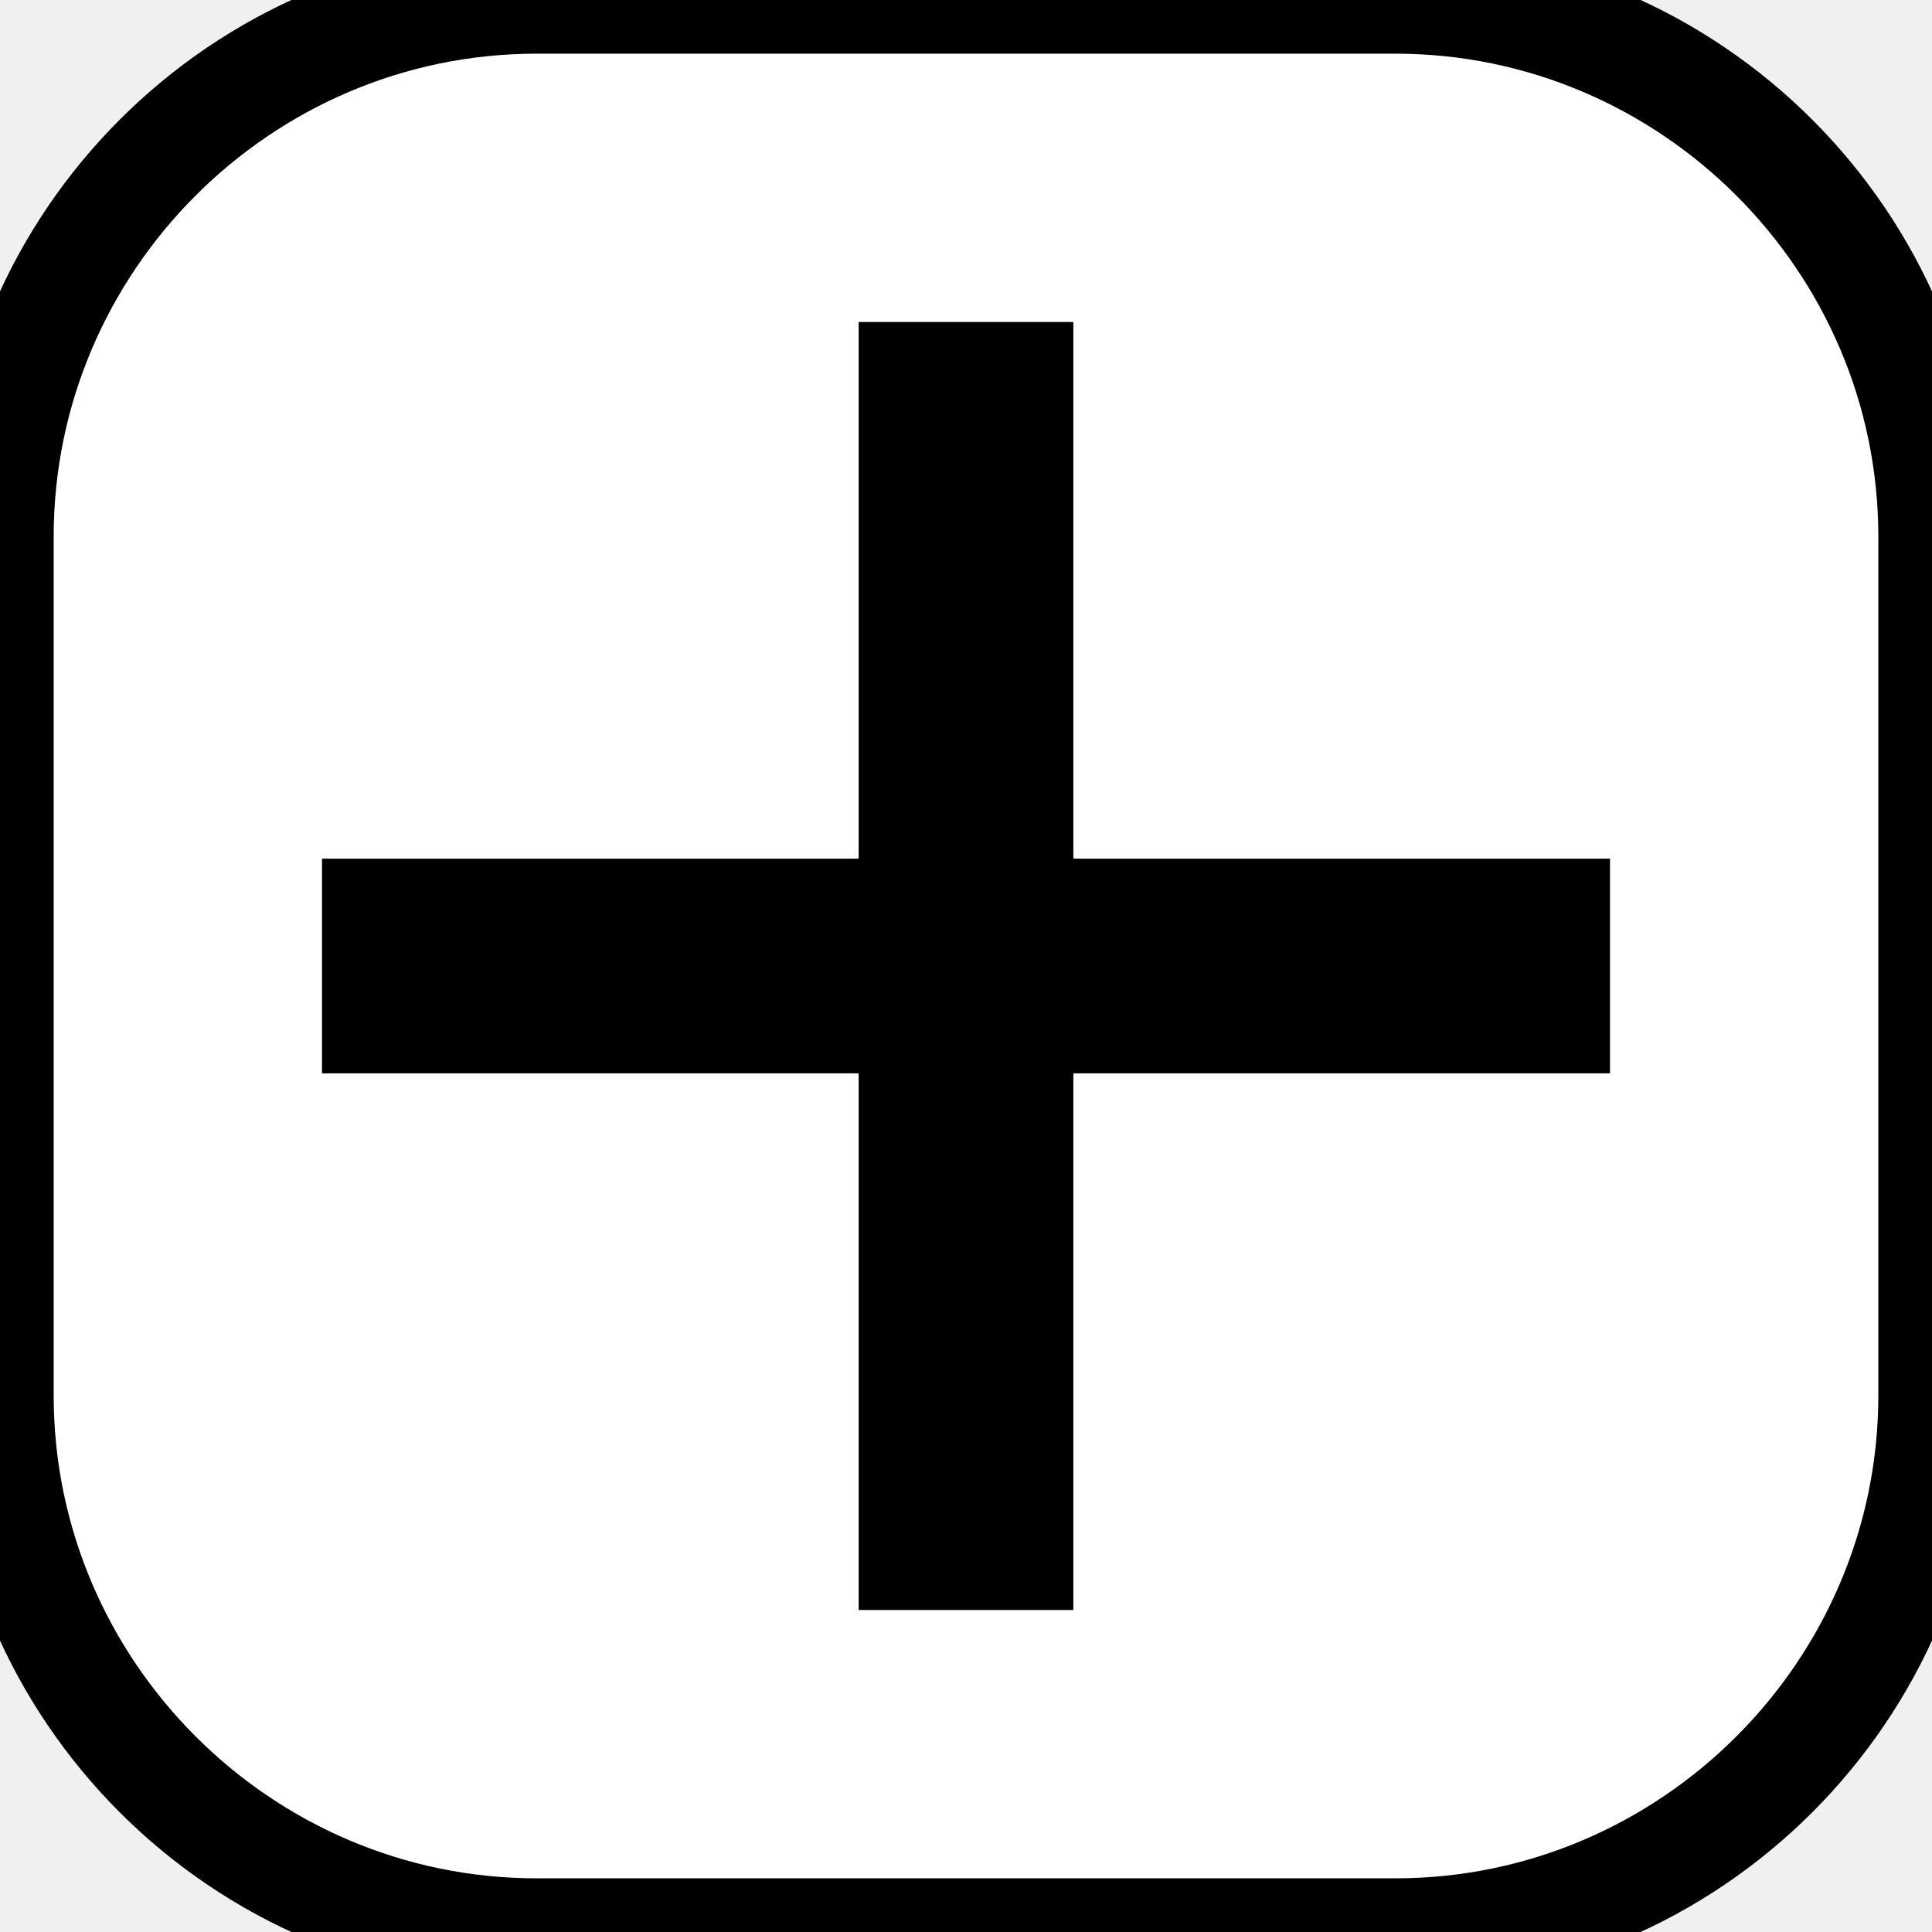
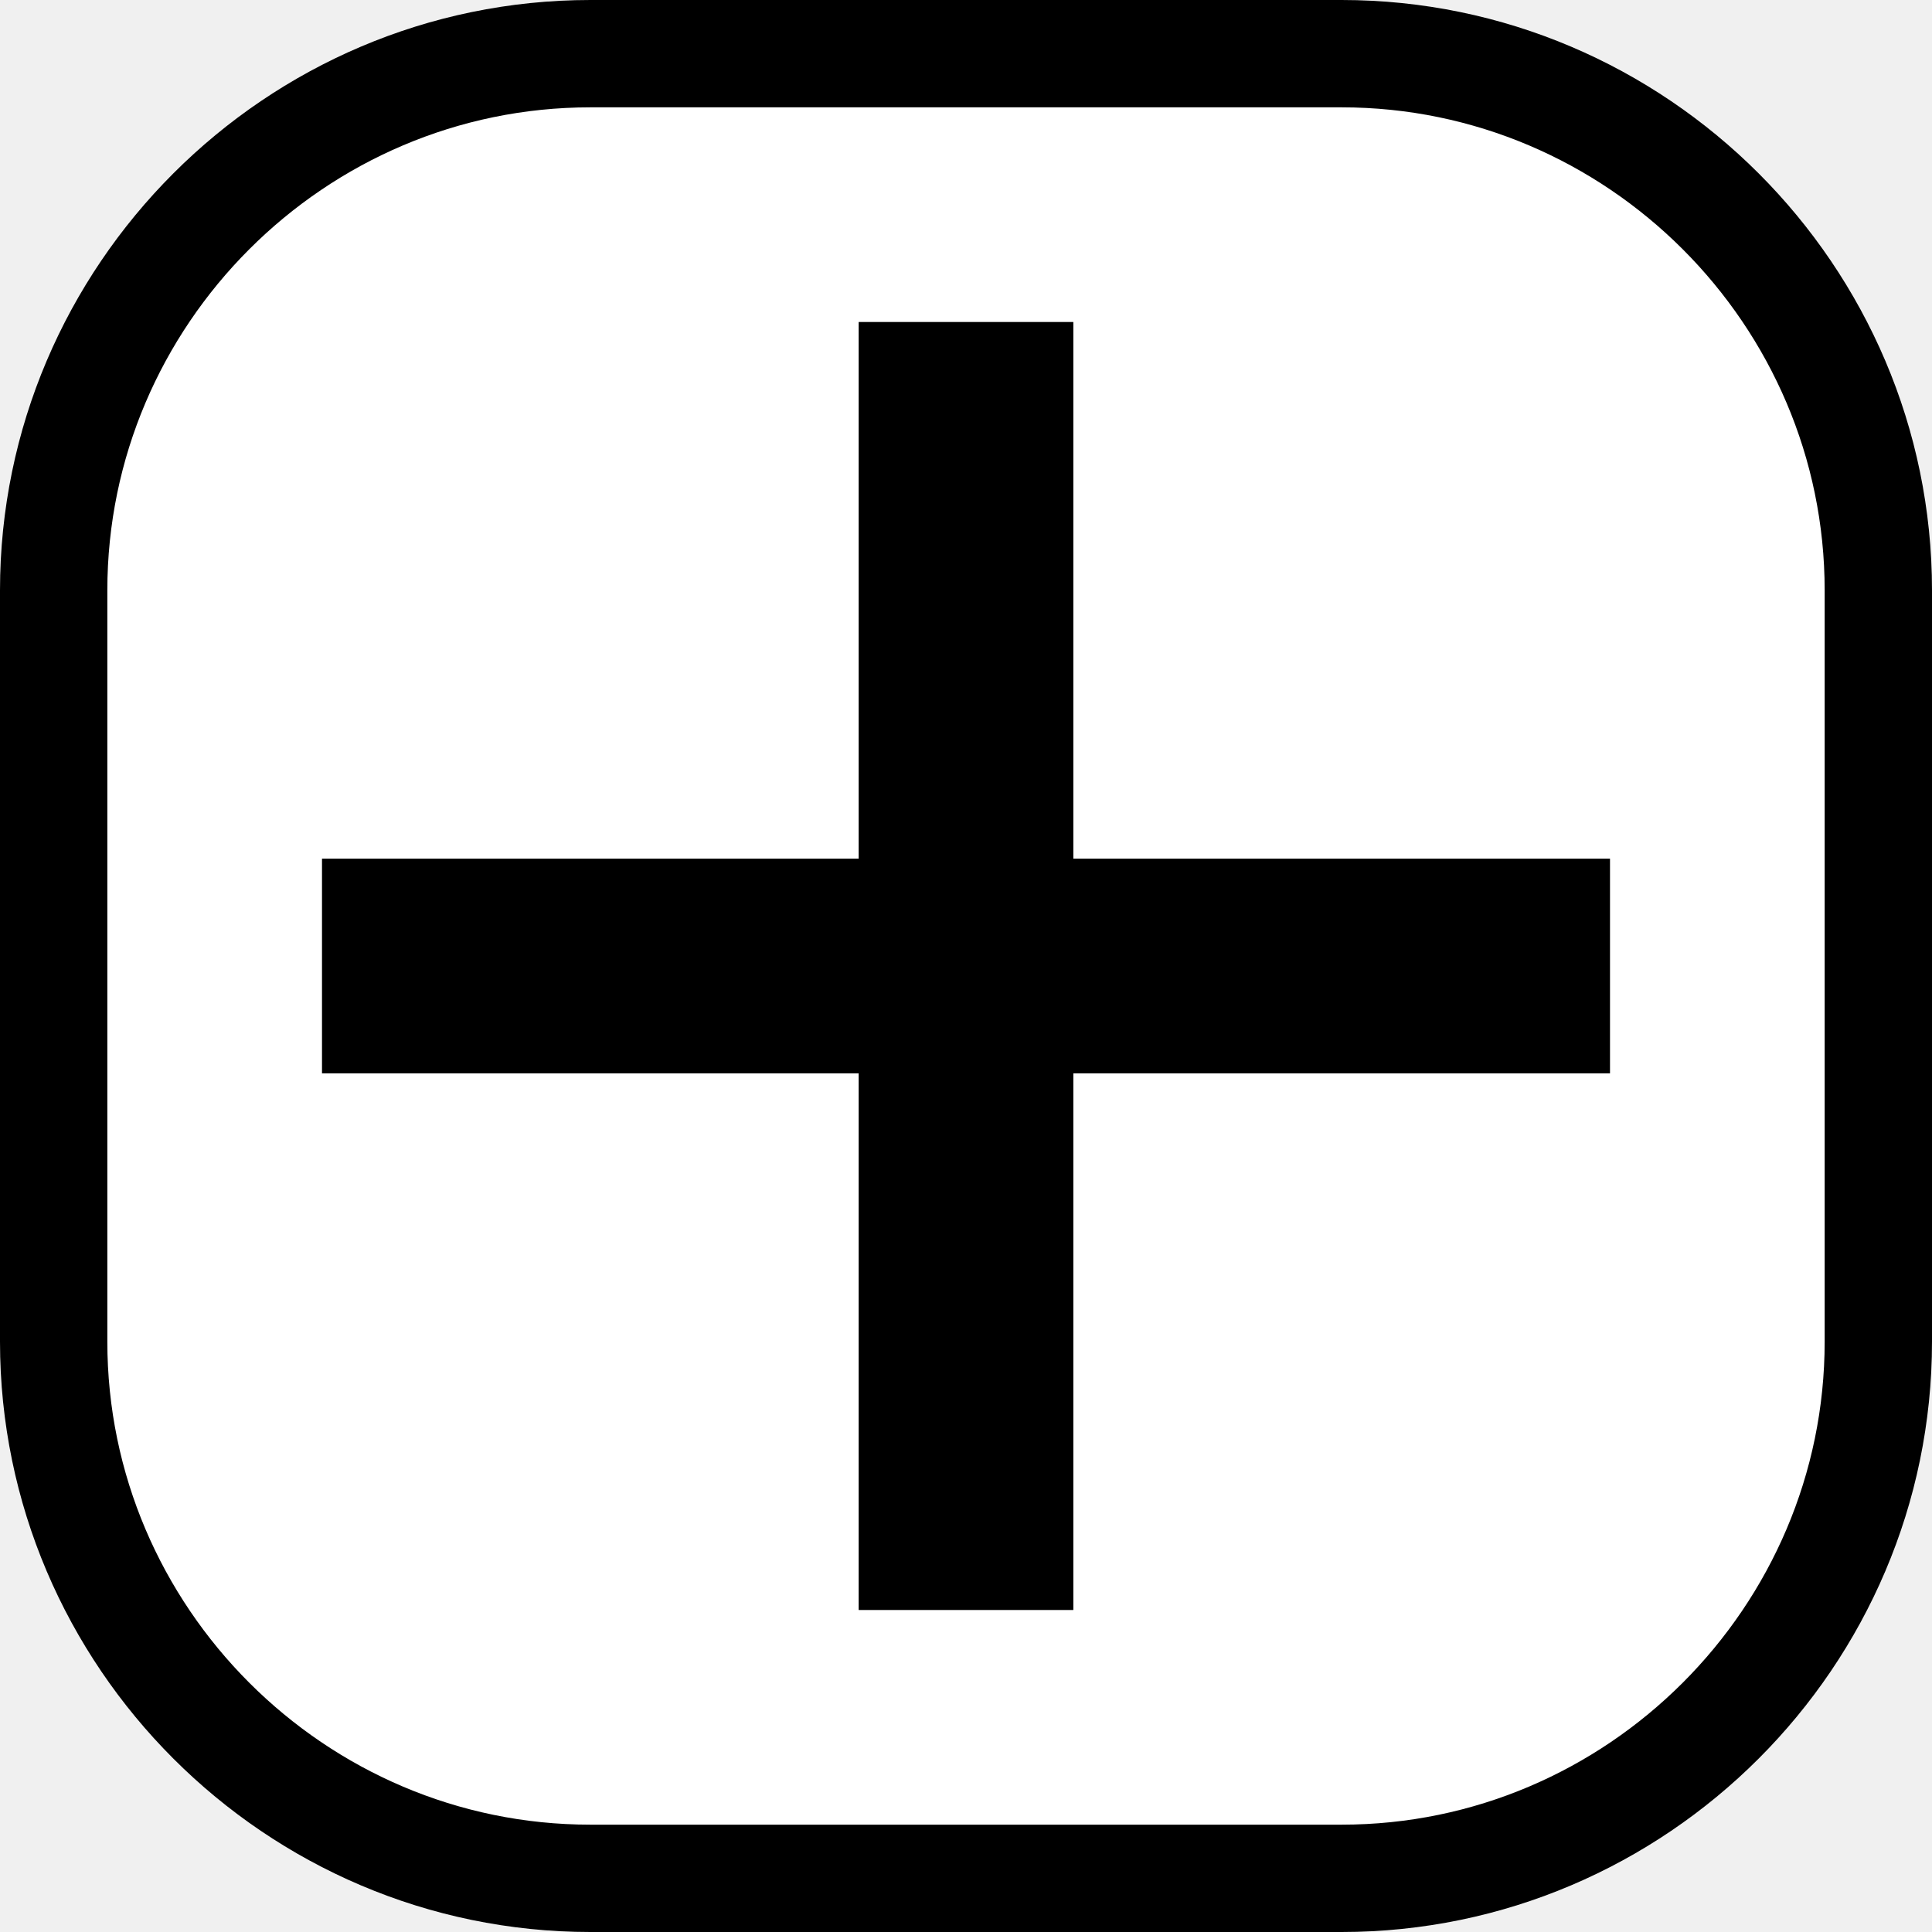
- <svg xmlns="http://www.w3.org/2000/svg" version="1.1" x="0px" y="0px" width="18px" height="18px" viewBox="0.5 0.5 18 18" enable-background="new 0.5 0.5 18 18" xml:space="preserve">
+ <svg xmlns="http://www.w3.org/2000/svg" version="1.1" x="0px" y="0px" width="18px" height="18px" viewBox="0 0 18 18" enable-background="new 0 0 18 18" xml:space="preserve">
  <defs>
</defs>
  <g>
-     <path fill="#FFFFFF" d="M18.5,13.5c0,2.75-2.25,5-5,5h-8c-2.75,0-5-2.25-5-5v-8c0-2.75,2.25-5,5-5h8c2.75,0,5,2.25,5,5V13.5z" />
-     <path fill="none" stroke="#000000" d="M18.5,13.5c0,2.75-2.25,5-5,5h-8c-2.75,0-5-2.25-5-5v-8c0-2.75,2.25-5,5-5h8   c2.75,0,5,2.25,5,5V13.5z" />
+     <path fill="#FFFFFF" d="M17.5,12.5c0,2.75-2.25,5-5,5h-7c-2.75,0-5-2.25-5-5v-7c0-2.75,2.25-5,5-5h7c2.75,0,5,2.25,5,5V12.5z" />
+     <path fill="none" stroke="#000000" d="M17.5,12.5c0,2.75-2.25,5-5,5h-7c-2.75,0-5-2.25-5-5v-7c0-2.75,2.25-5,5-5h7   c2.75,0,5,2.25,5,5V12.5z" />
  </g>
-   <line stroke="#000000" stroke-width="2" x1="3.5" y1="9.5" x2="15.5" y2="9.5" />
-   <line stroke="#000000" stroke-width="2" x1="9.5" y1="15.5" x2="9.5" y2="3.5" />
+   <line stroke="#000000" stroke-width="2" x1="3" y1="9" x2="15" y2="9" />
+   <line stroke="#000000" stroke-width="2" x1="9" y1="15" x2="9" y2="3" />
</svg>
